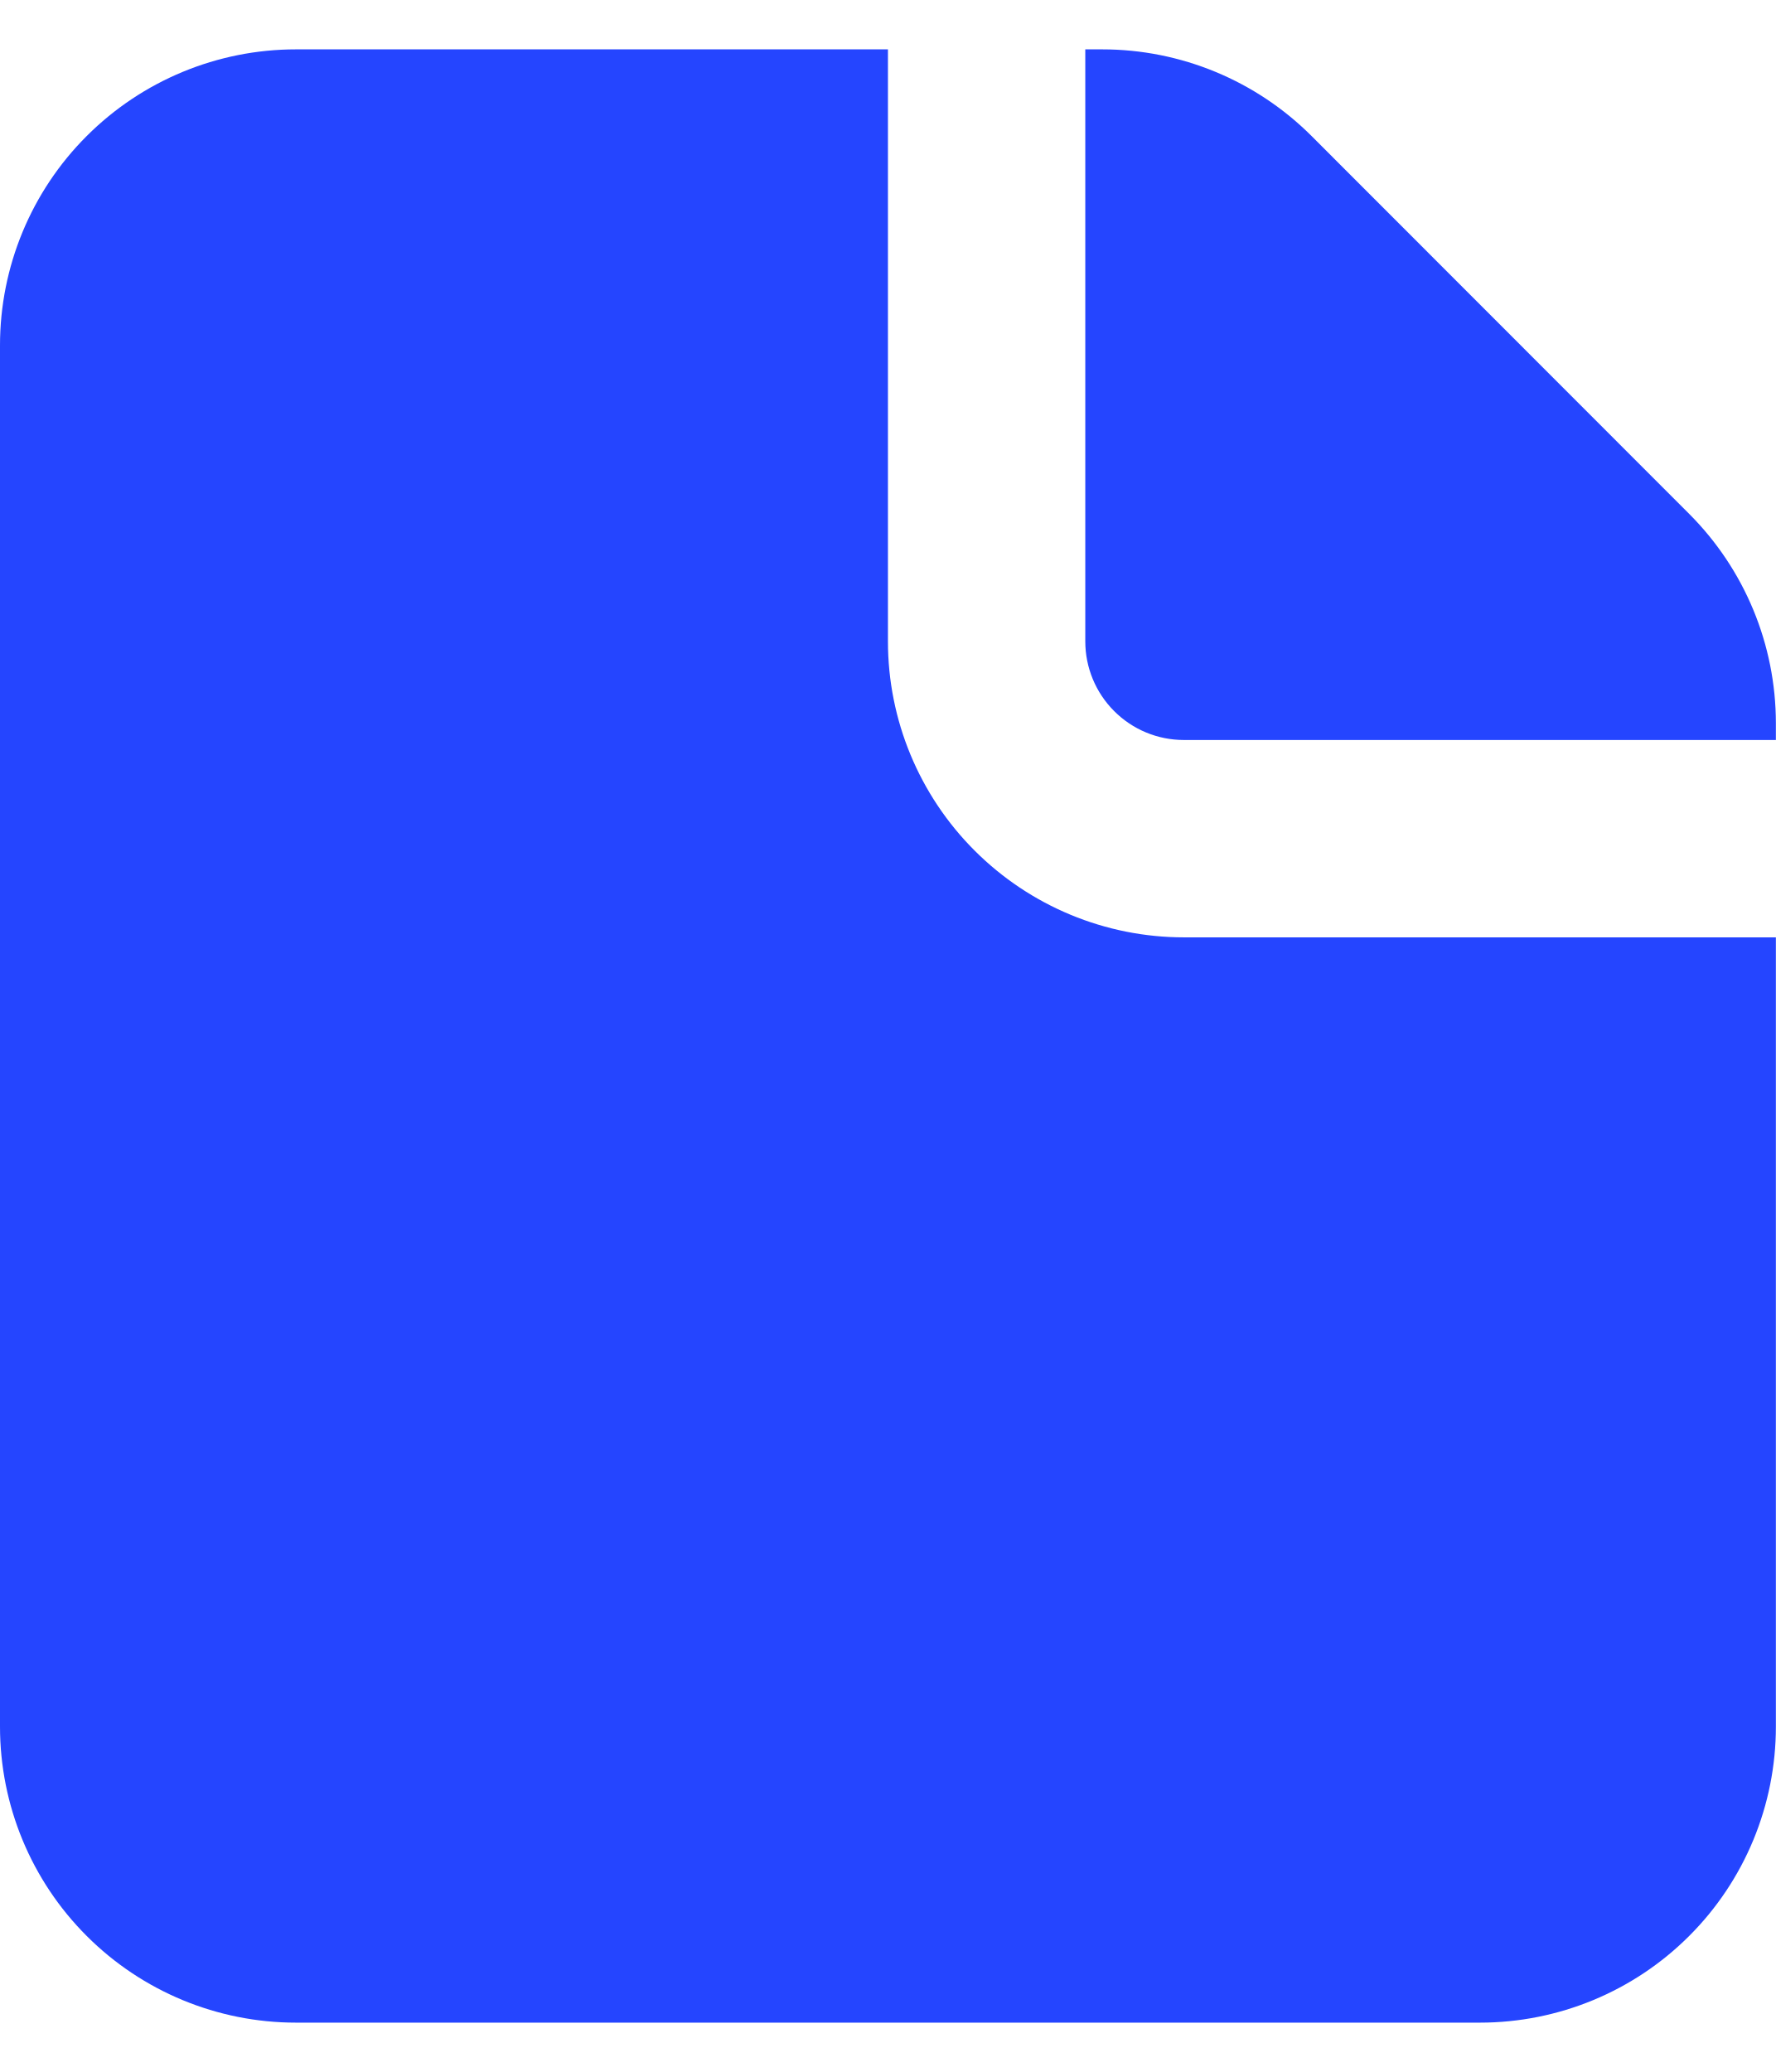
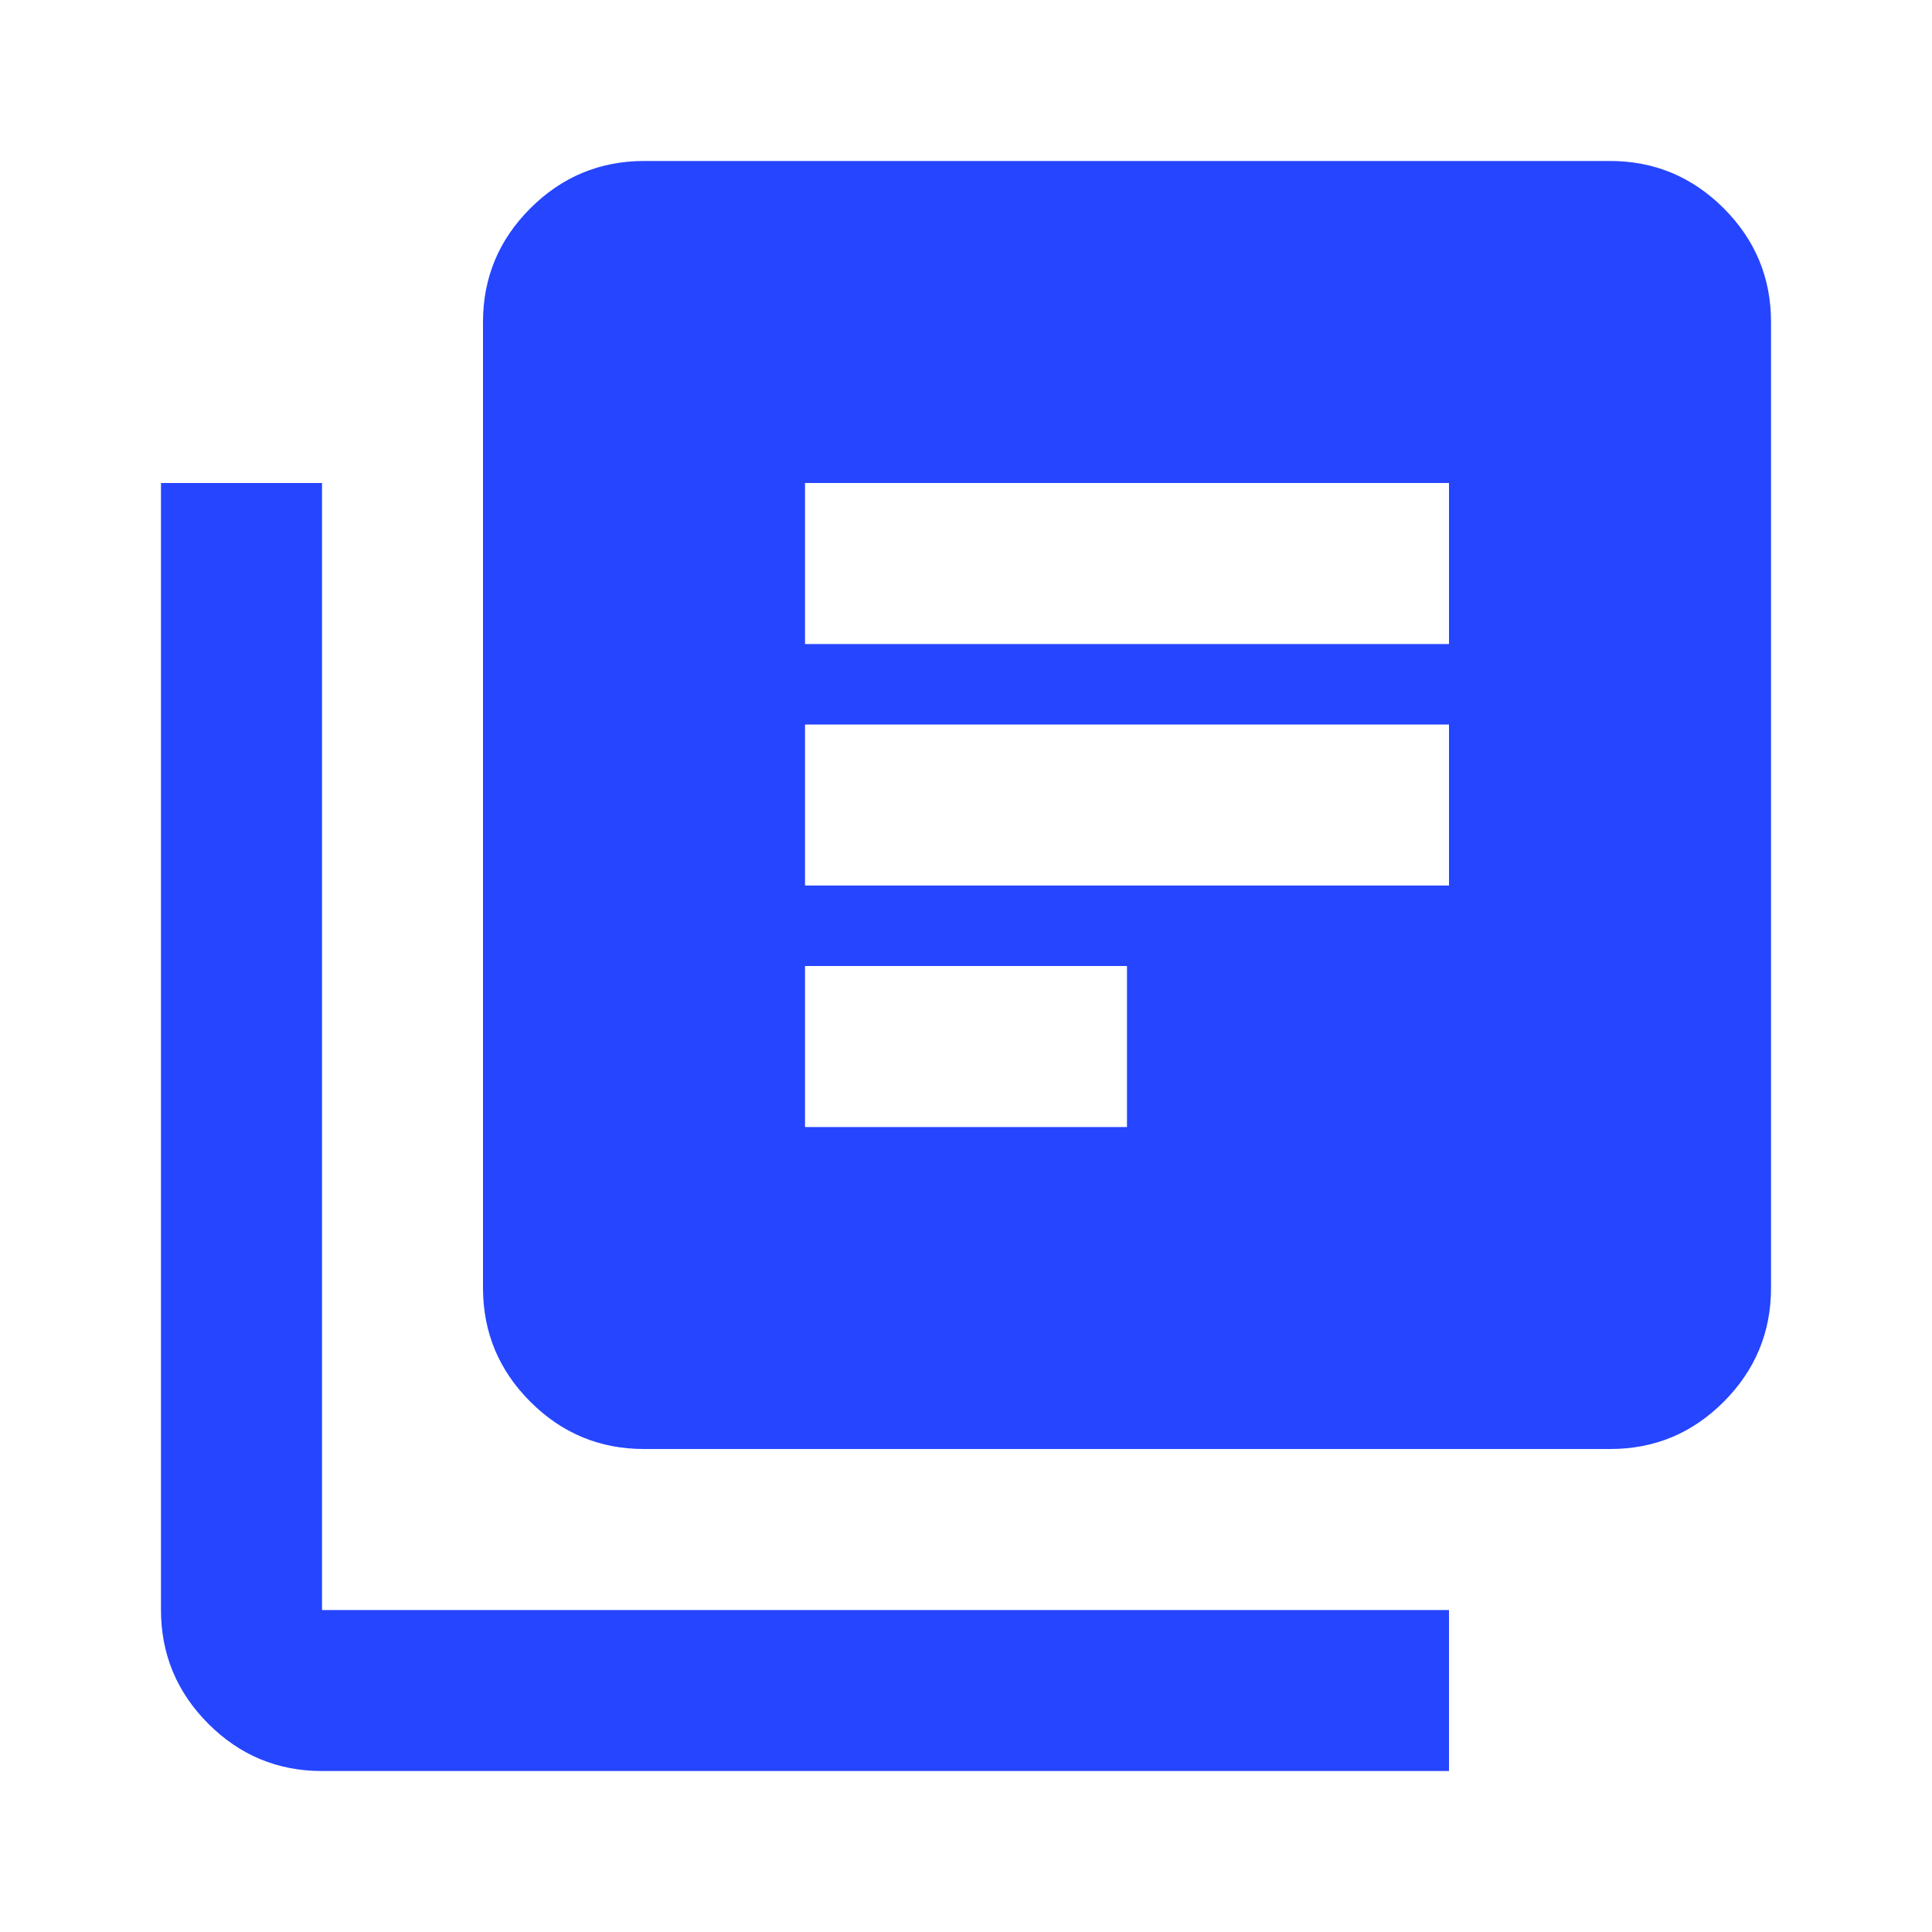
- <svg xmlns="http://www.w3.org/2000/svg" width="24" height="28" viewBox="0 0 24 28" fill="none">
-   <path fill-rule="evenodd" clip-rule="evenodd" d="M12 0.667H4C2.939 0.667 1.922 1.088 1.172 1.838C0.421 2.588 0 3.606 0 4.667V23.333C0 24.394 0.421 25.412 1.172 26.162C1.922 26.912 2.939 27.333 4 27.333H20C21.061 27.333 22.078 26.912 22.828 26.162C23.579 25.412 24 24.394 24 23.333V12.667H16C14.939 12.667 13.922 12.245 13.172 11.495C12.421 10.745 12 9.728 12 8.667V0.667ZM24 10V9.771C23.999 8.71 23.578 7.694 22.828 6.944L17.724 1.837C16.974 1.088 15.957 0.667 14.896 0.667H14.667V8.667C14.667 9.02 14.807 9.359 15.057 9.609C15.307 9.86 15.646 10 16 10H24Z" fill="#2545FF" />
+ <svg xmlns="http://www.w3.org/2000/svg" width="28" height="28" viewBox="0 0 28 28" fill="none">
+   <path d="M11.667 16.334H16.333V14H11.667V16.334ZM11.667 12.834H21V10.5H11.667V12.834ZM11.667 9.334H21V7H11.667V9.334ZM9.333 21C8.692 21 8.143 20.772 7.686 20.315C7.229 19.859 7.001 19.309 7 18.667V4.667C7 4.025 7.229 3.476 7.686 3.019C8.143 2.563 8.692 2.334 9.333 2.333H23.333C23.975 2.333 24.524 2.562 24.982 3.019C25.439 3.477 25.667 4.026 25.667 4.667V18.667C25.667 19.308 25.438 19.858 24.982 20.315C24.525 20.773 23.976 21.001 23.333 21H9.333ZM4.667 25.667C4.025 25.667 3.476 25.439 3.019 24.982C2.563 24.525 2.334 23.976 2.333 23.334V7H4.667V23.334H21V25.667H4.667Z" fill="#2545FF" />
</svg>
